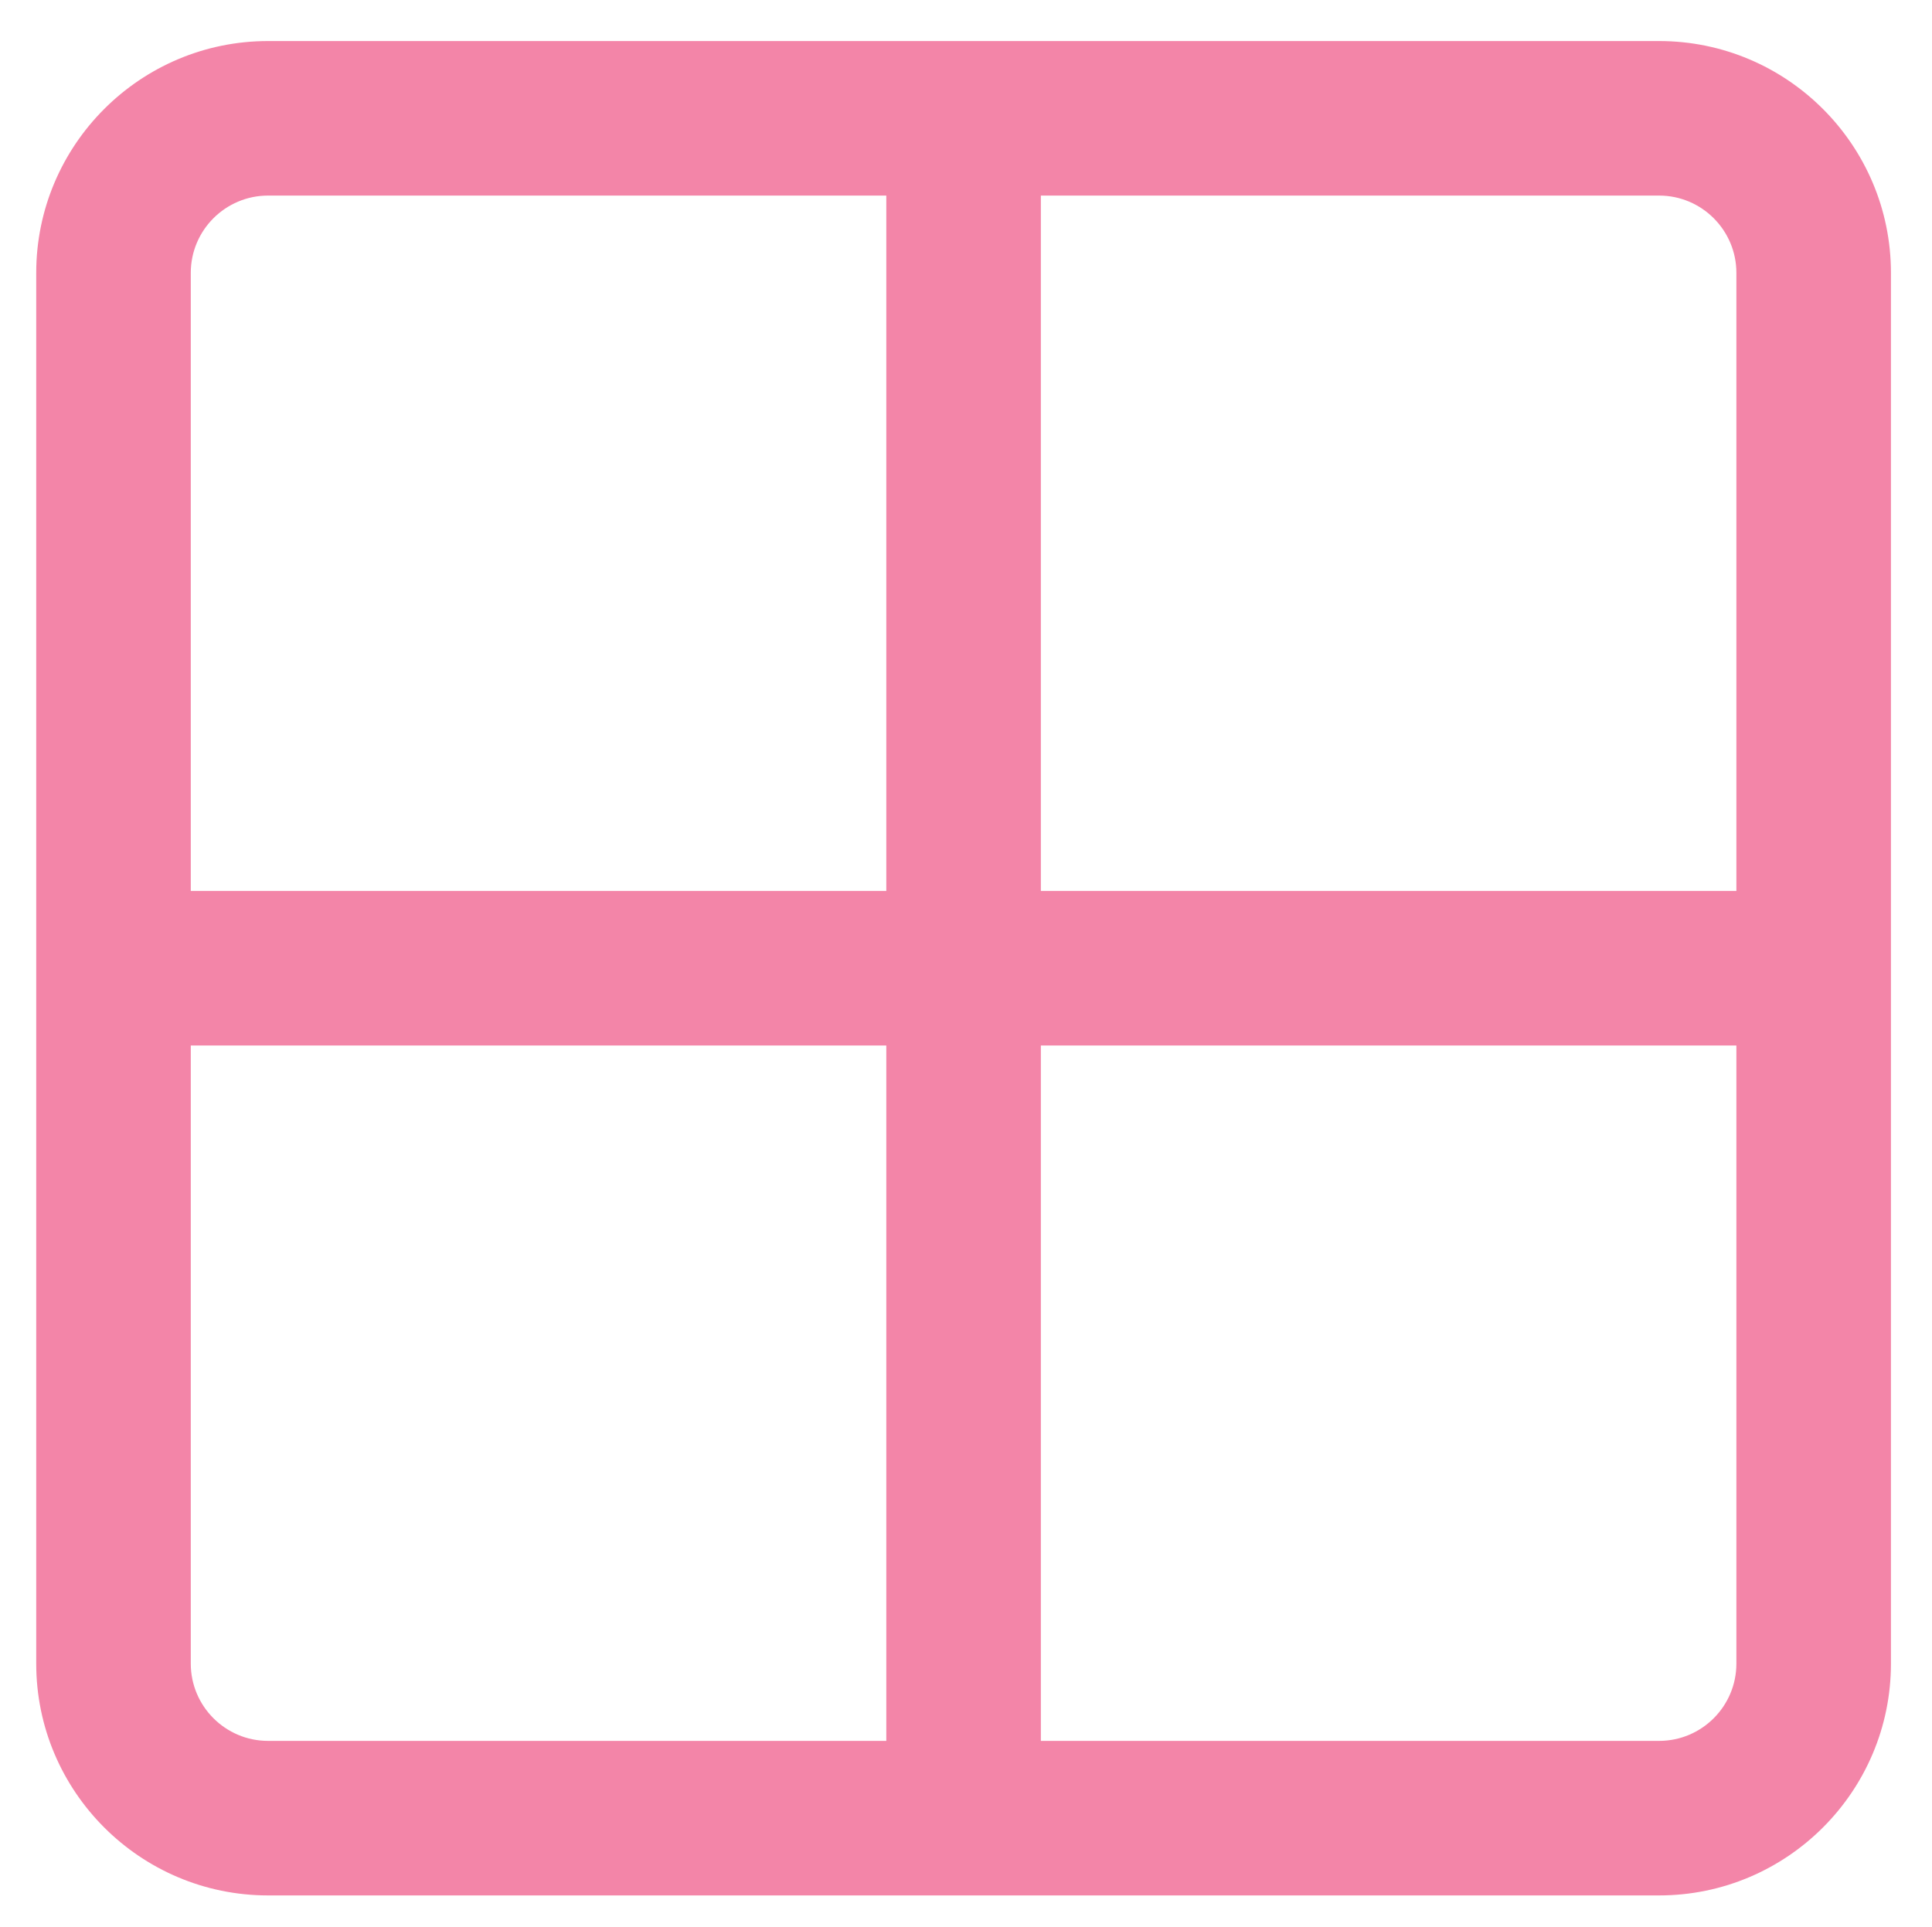
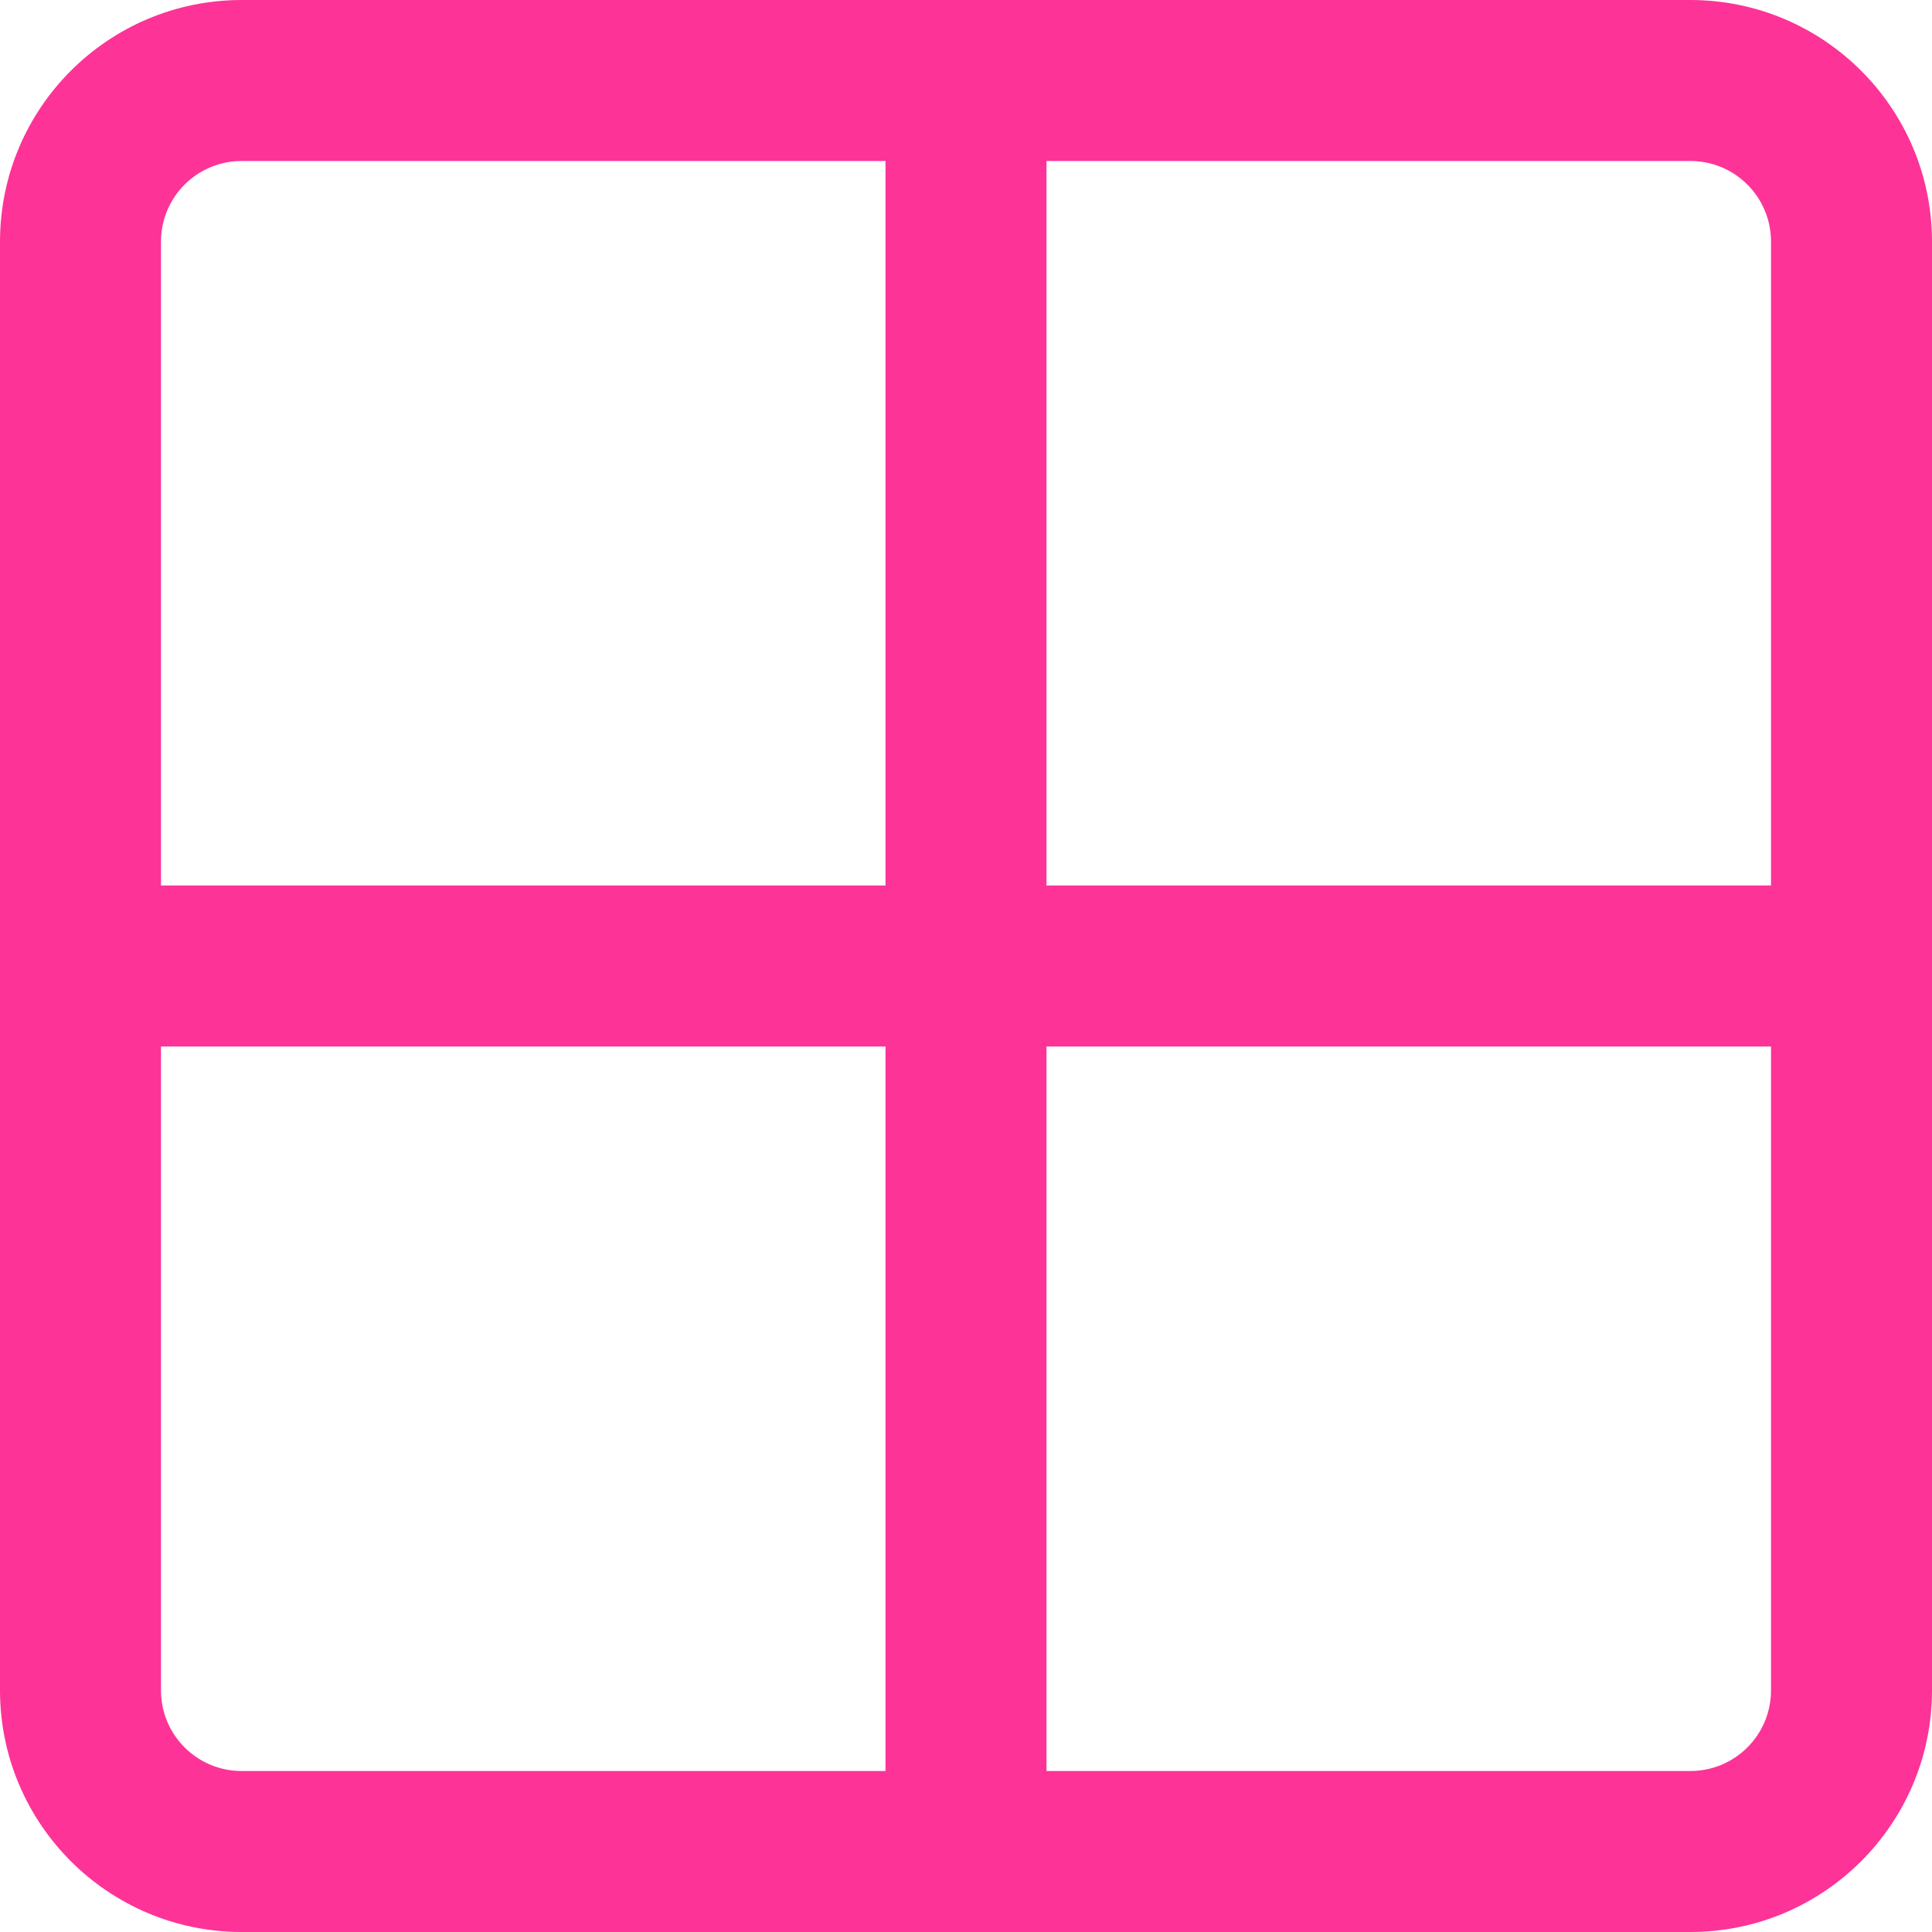
- <svg xmlns="http://www.w3.org/2000/svg" version="1.1" id="Layer" x="0px" y="0px" width="400px" height="399px" viewBox="56.5 55.5 400 399" enable-background="new 56.5 55.5 400 399" xml:space="preserve">
-   <path fill="#F385A8" d="M400,64H112c-26.472,0-48,21.528-48,48v288c0,26.472,21.528,48,48,48h288c26.472,0,48-21.528,48-48V112  C448,85.528,426.472,64,400,64z M416,112v128H272V96h128C408.824,96,416,103.176,416,112z M112,96h128v144H96V112  C96,103.176,103.176,96,112,96z M96,400V272h144v144H112C103.176,416,96,408.824,96,400z M400,416H272V272h144v128  C416,408.824,408.824,416,400,416z" />
+ <svg xmlns="http://www.w3.org/2000/svg" width="384" height="384" viewBox="0 0 384 384">
+   <path id="grid" d="M400,64H112a48.048,48.048,0,0,0-48,48V400a48.048,48.048,0,0,0,48,48H400a48.048,48.048,0,0,0,48-48V112A48.048,48.048,0,0,0,400,64Zm16,48V240H272V96H400A16.016,16.016,0,0,1,416,112ZM112,96H240V240H96V112A16.016,16.016,0,0,1,112,96ZM96,400V272H240V416H112A16.016,16.016,0,0,1,96,400Zm304,16H272V272H416V400A16.016,16.016,0,0,1,400,416Z" transform="translate(-64 -64)" fill="#fd3398" />
</svg>
